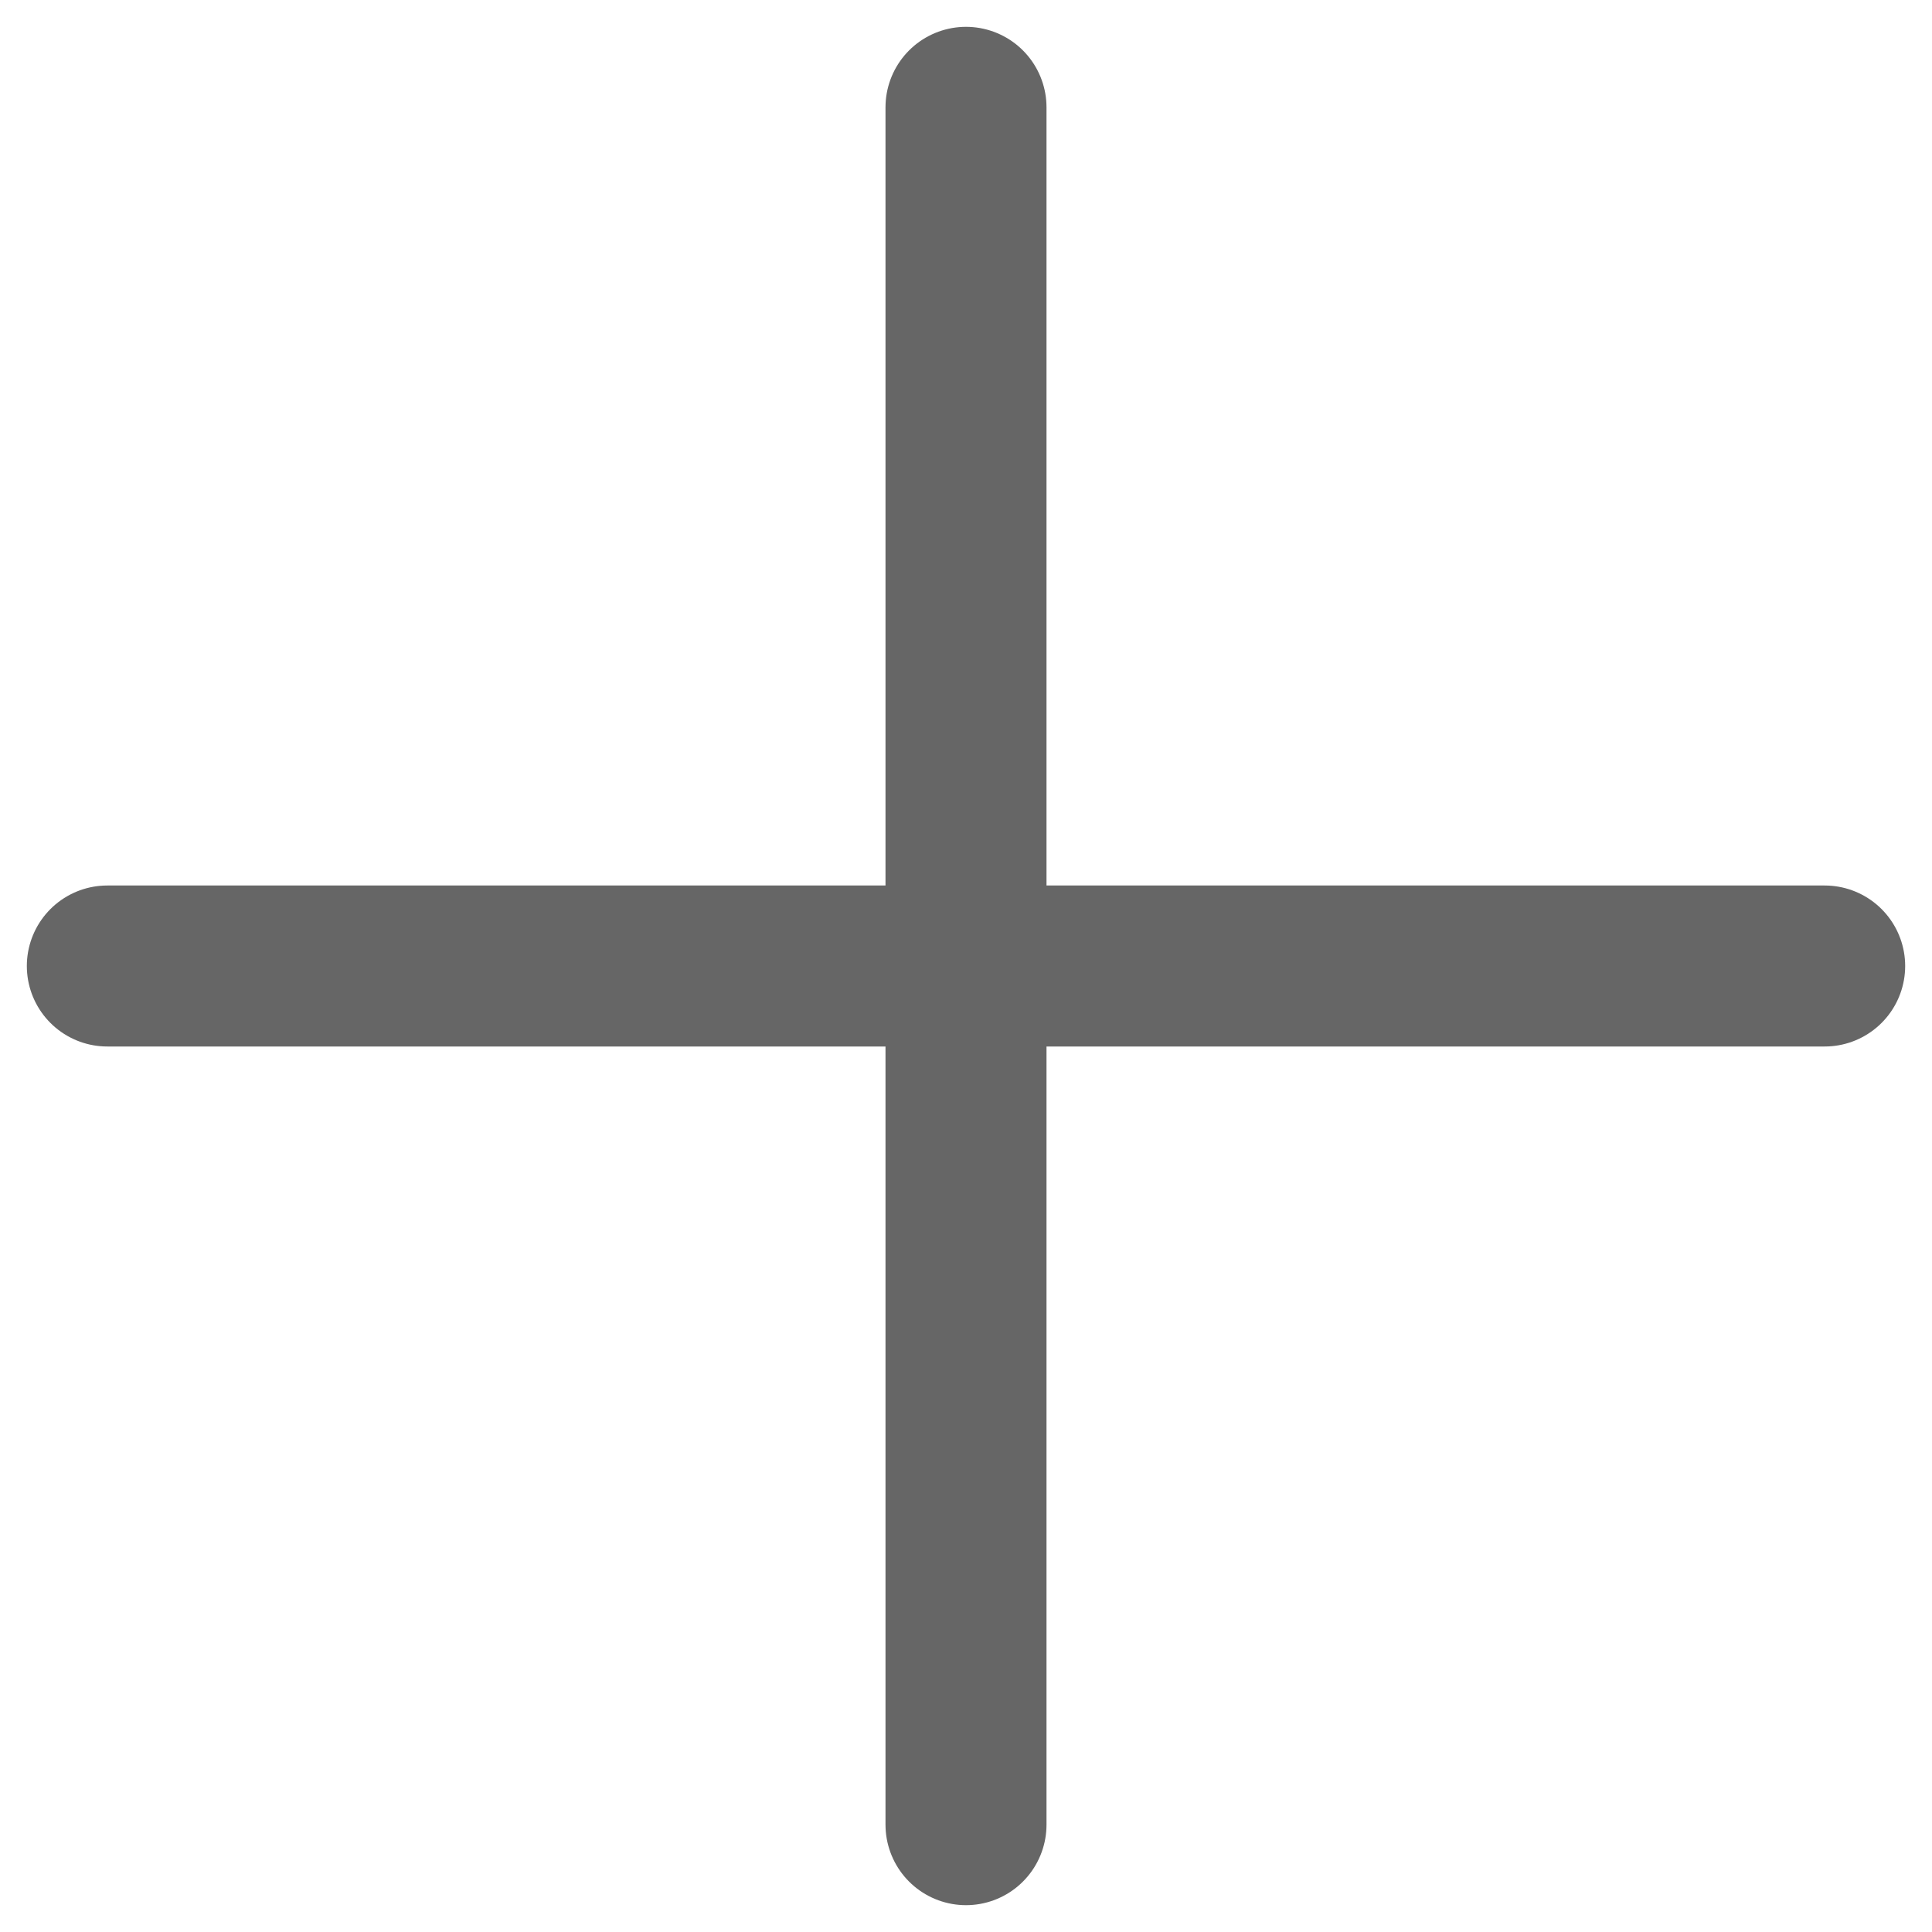
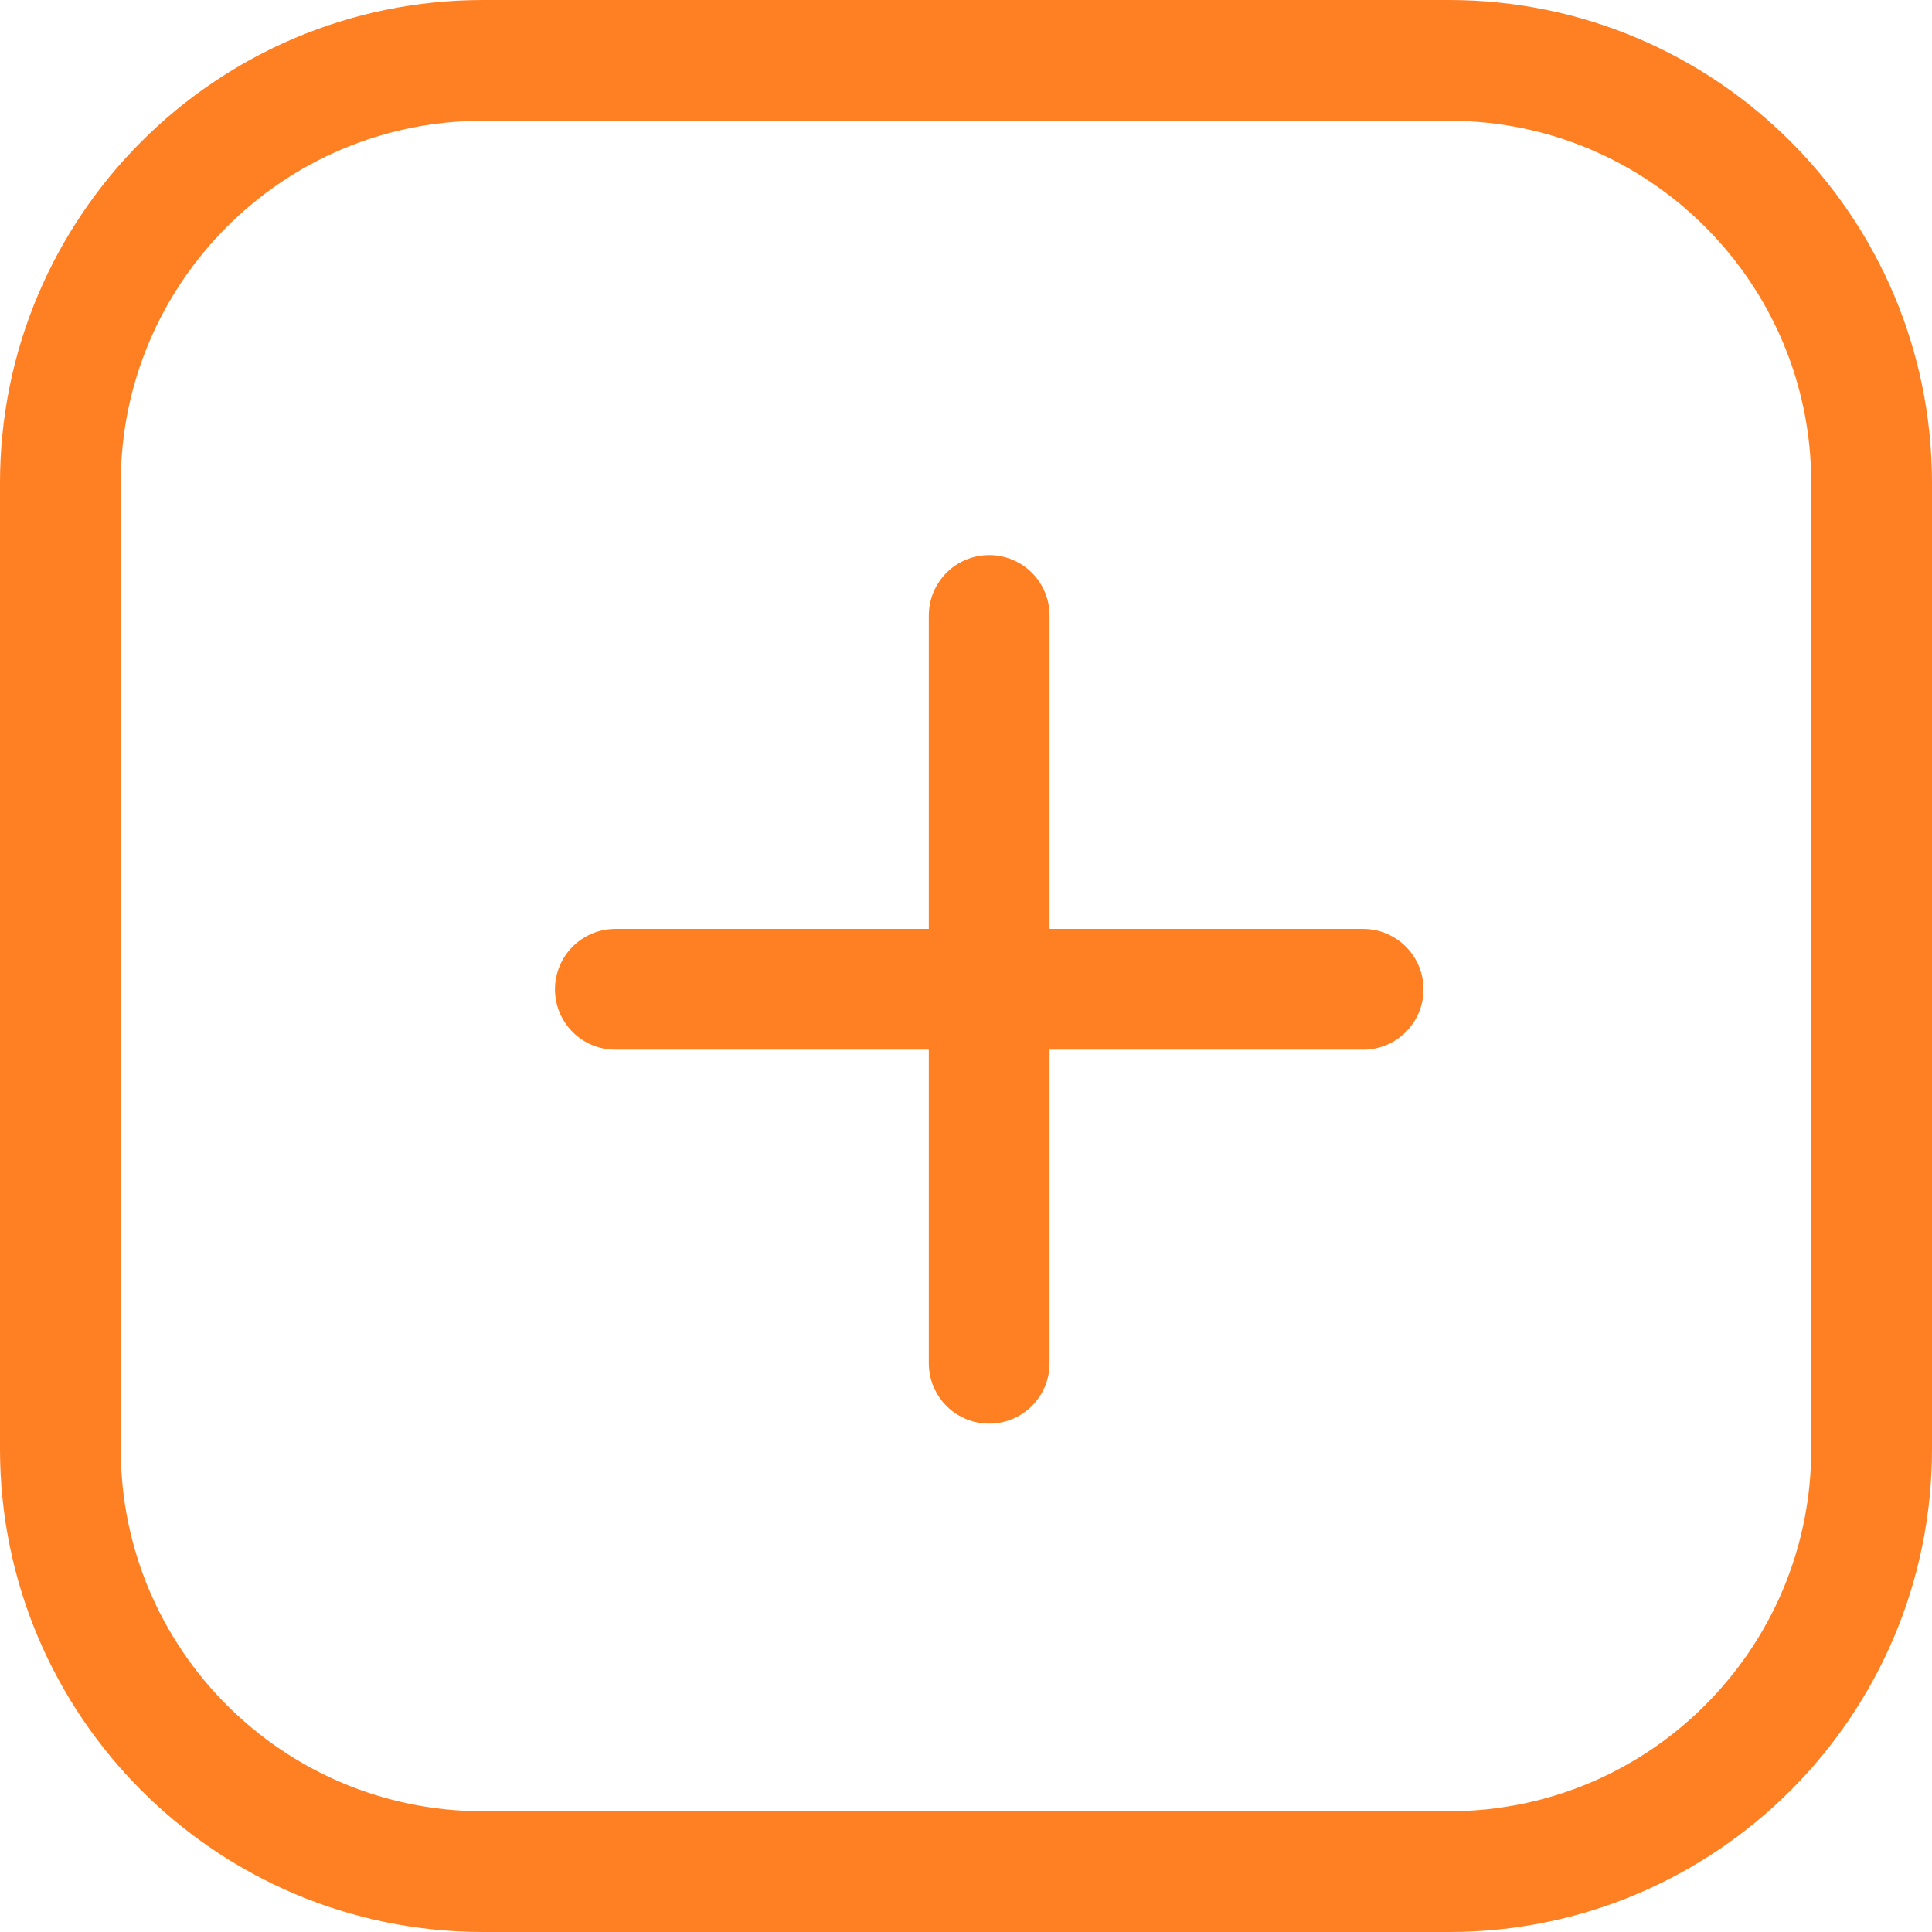
- <svg xmlns="http://www.w3.org/2000/svg" width="18" height="18" viewBox="0 0 18 18" fill="none">
-   <path d="M9 1V9M9 9V17M9 9H17M9 9H1" stroke="#666666" stroke-width="1.5" stroke-linecap="round" stroke-linejoin="round" />
+ <svg xmlns="http://www.w3.org/2000/svg" width="16" height="16" viewBox="0 0 16 16" fill="none">
+   <path d="M8.192 5.097V8.193M8.192 8.193V11.29M8.192 8.193H11.289M8.192 8.193H5.096" stroke="#FF7F23" stroke-linecap="round" stroke-linejoin="round" />
+   <rect x="0.5" y="0.5" width="15" height="15" rx="3.5" stroke="#FF7F23" />
</svg>
